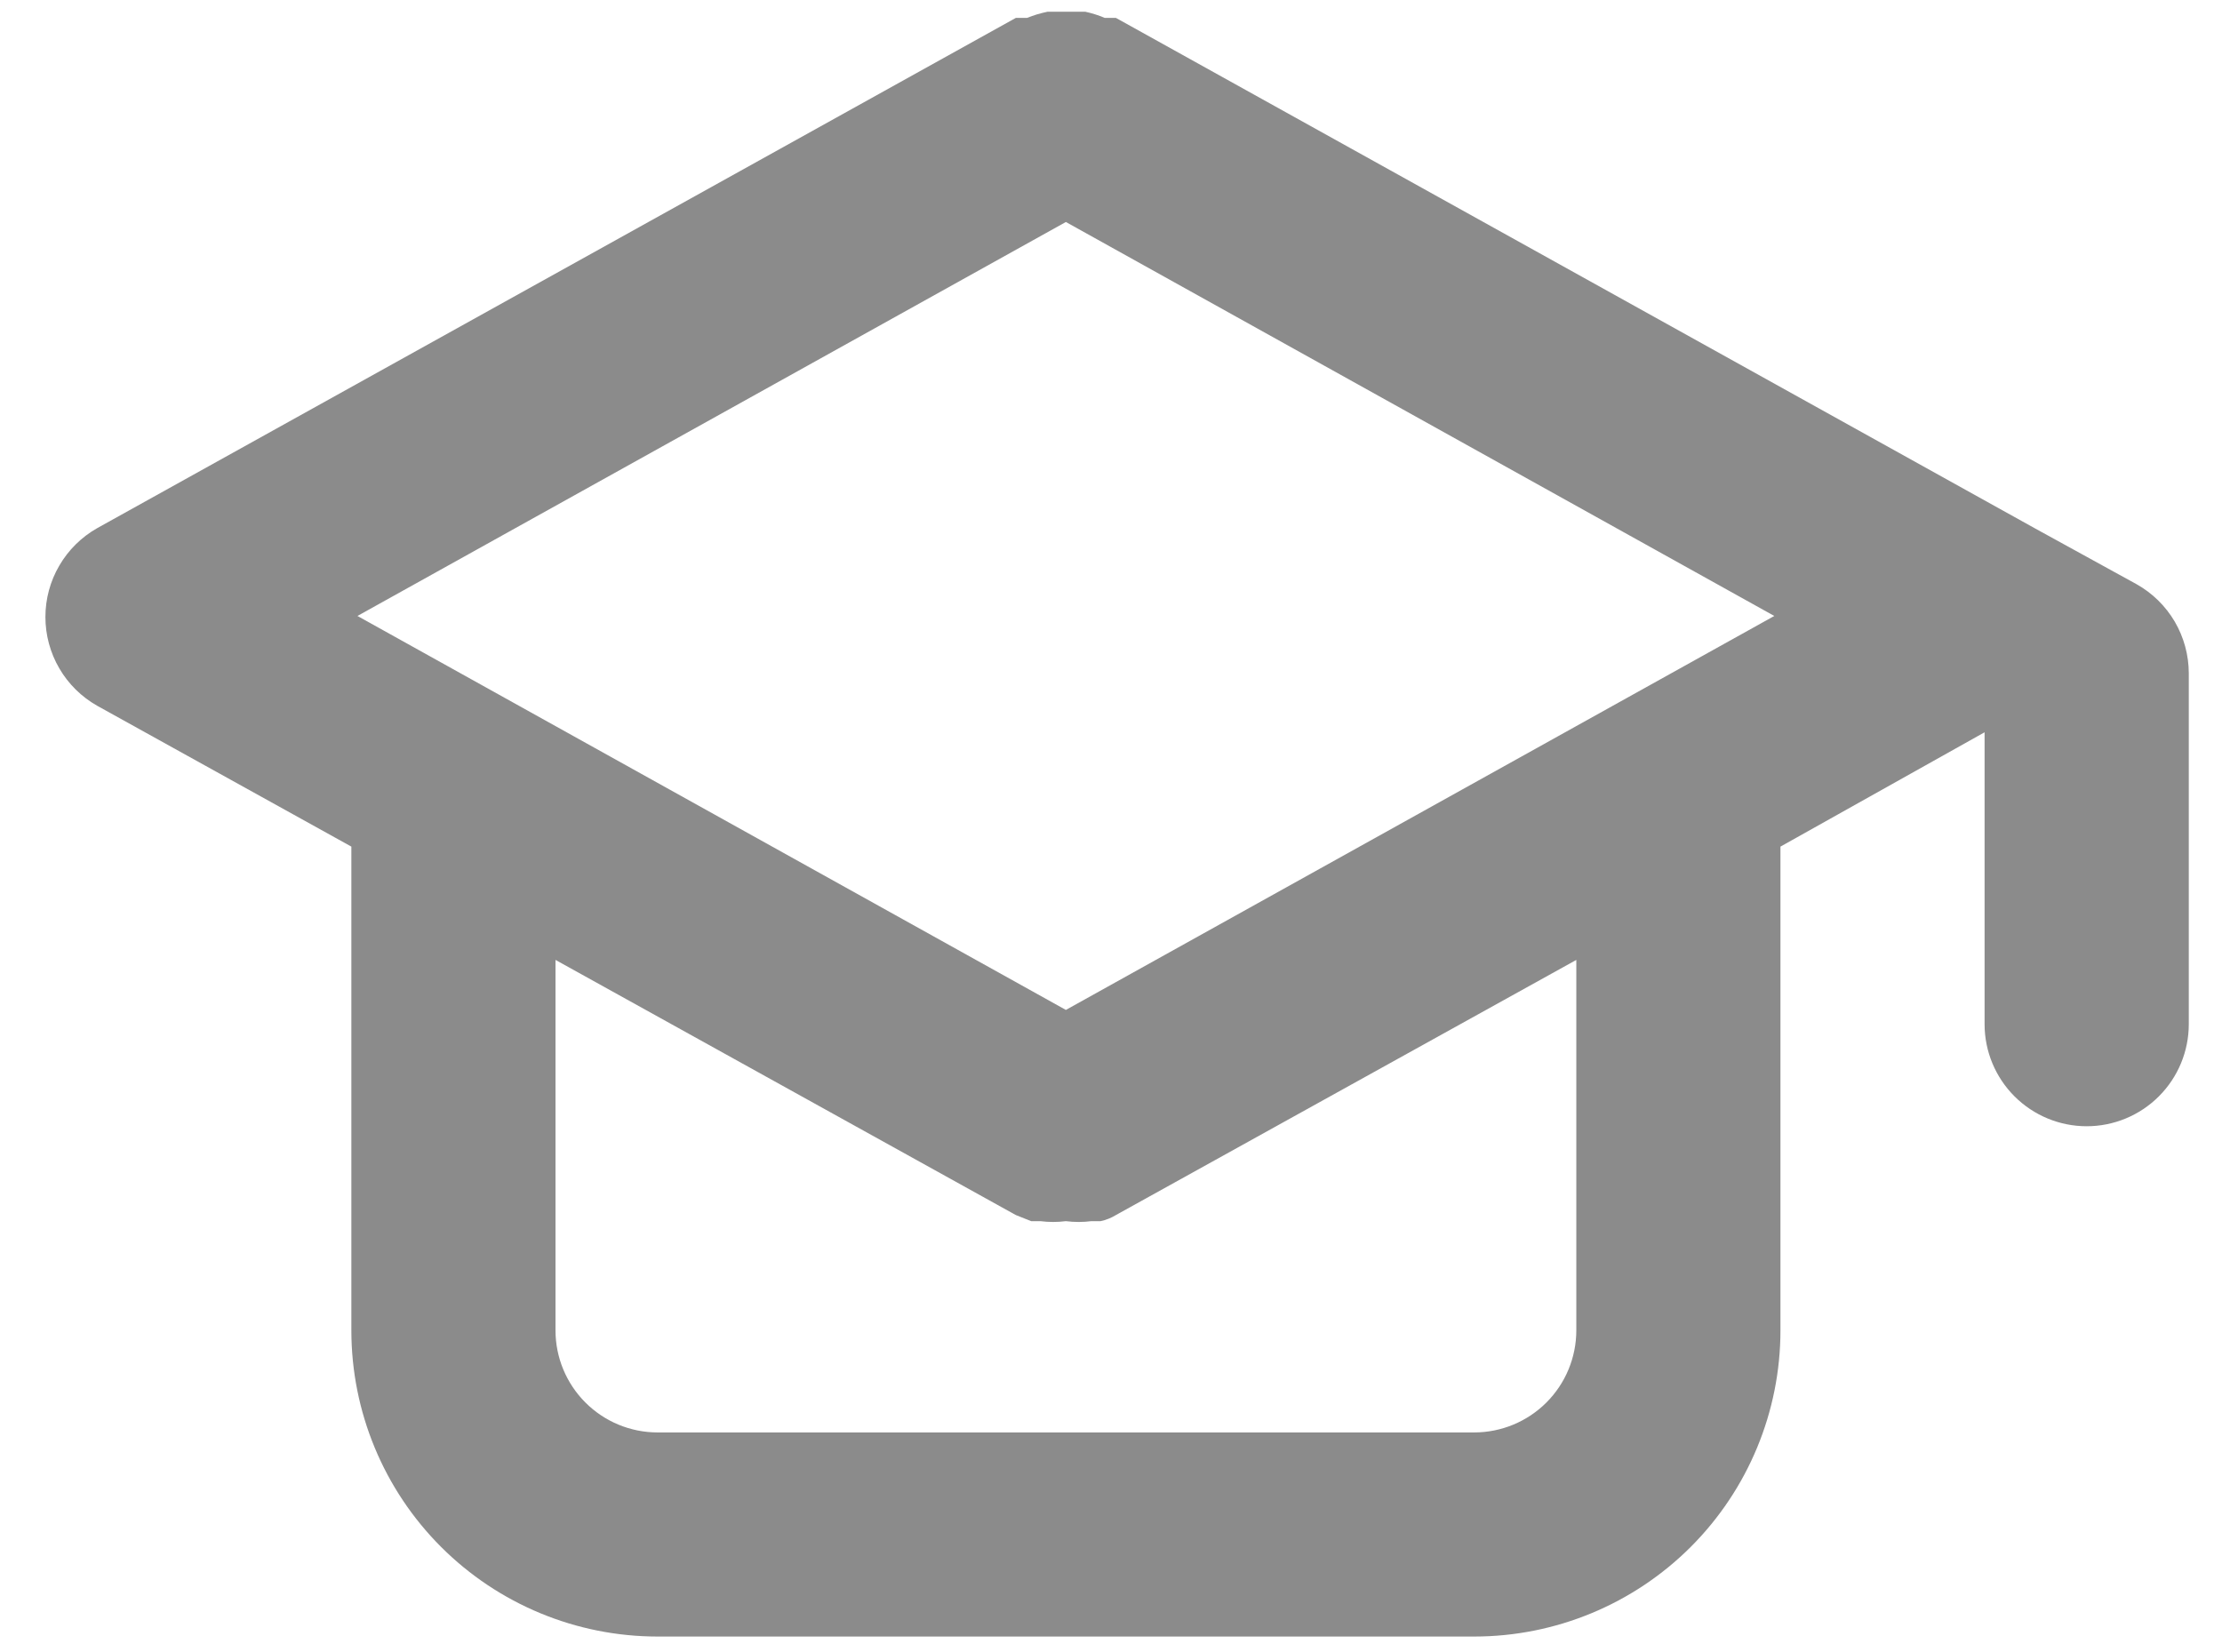
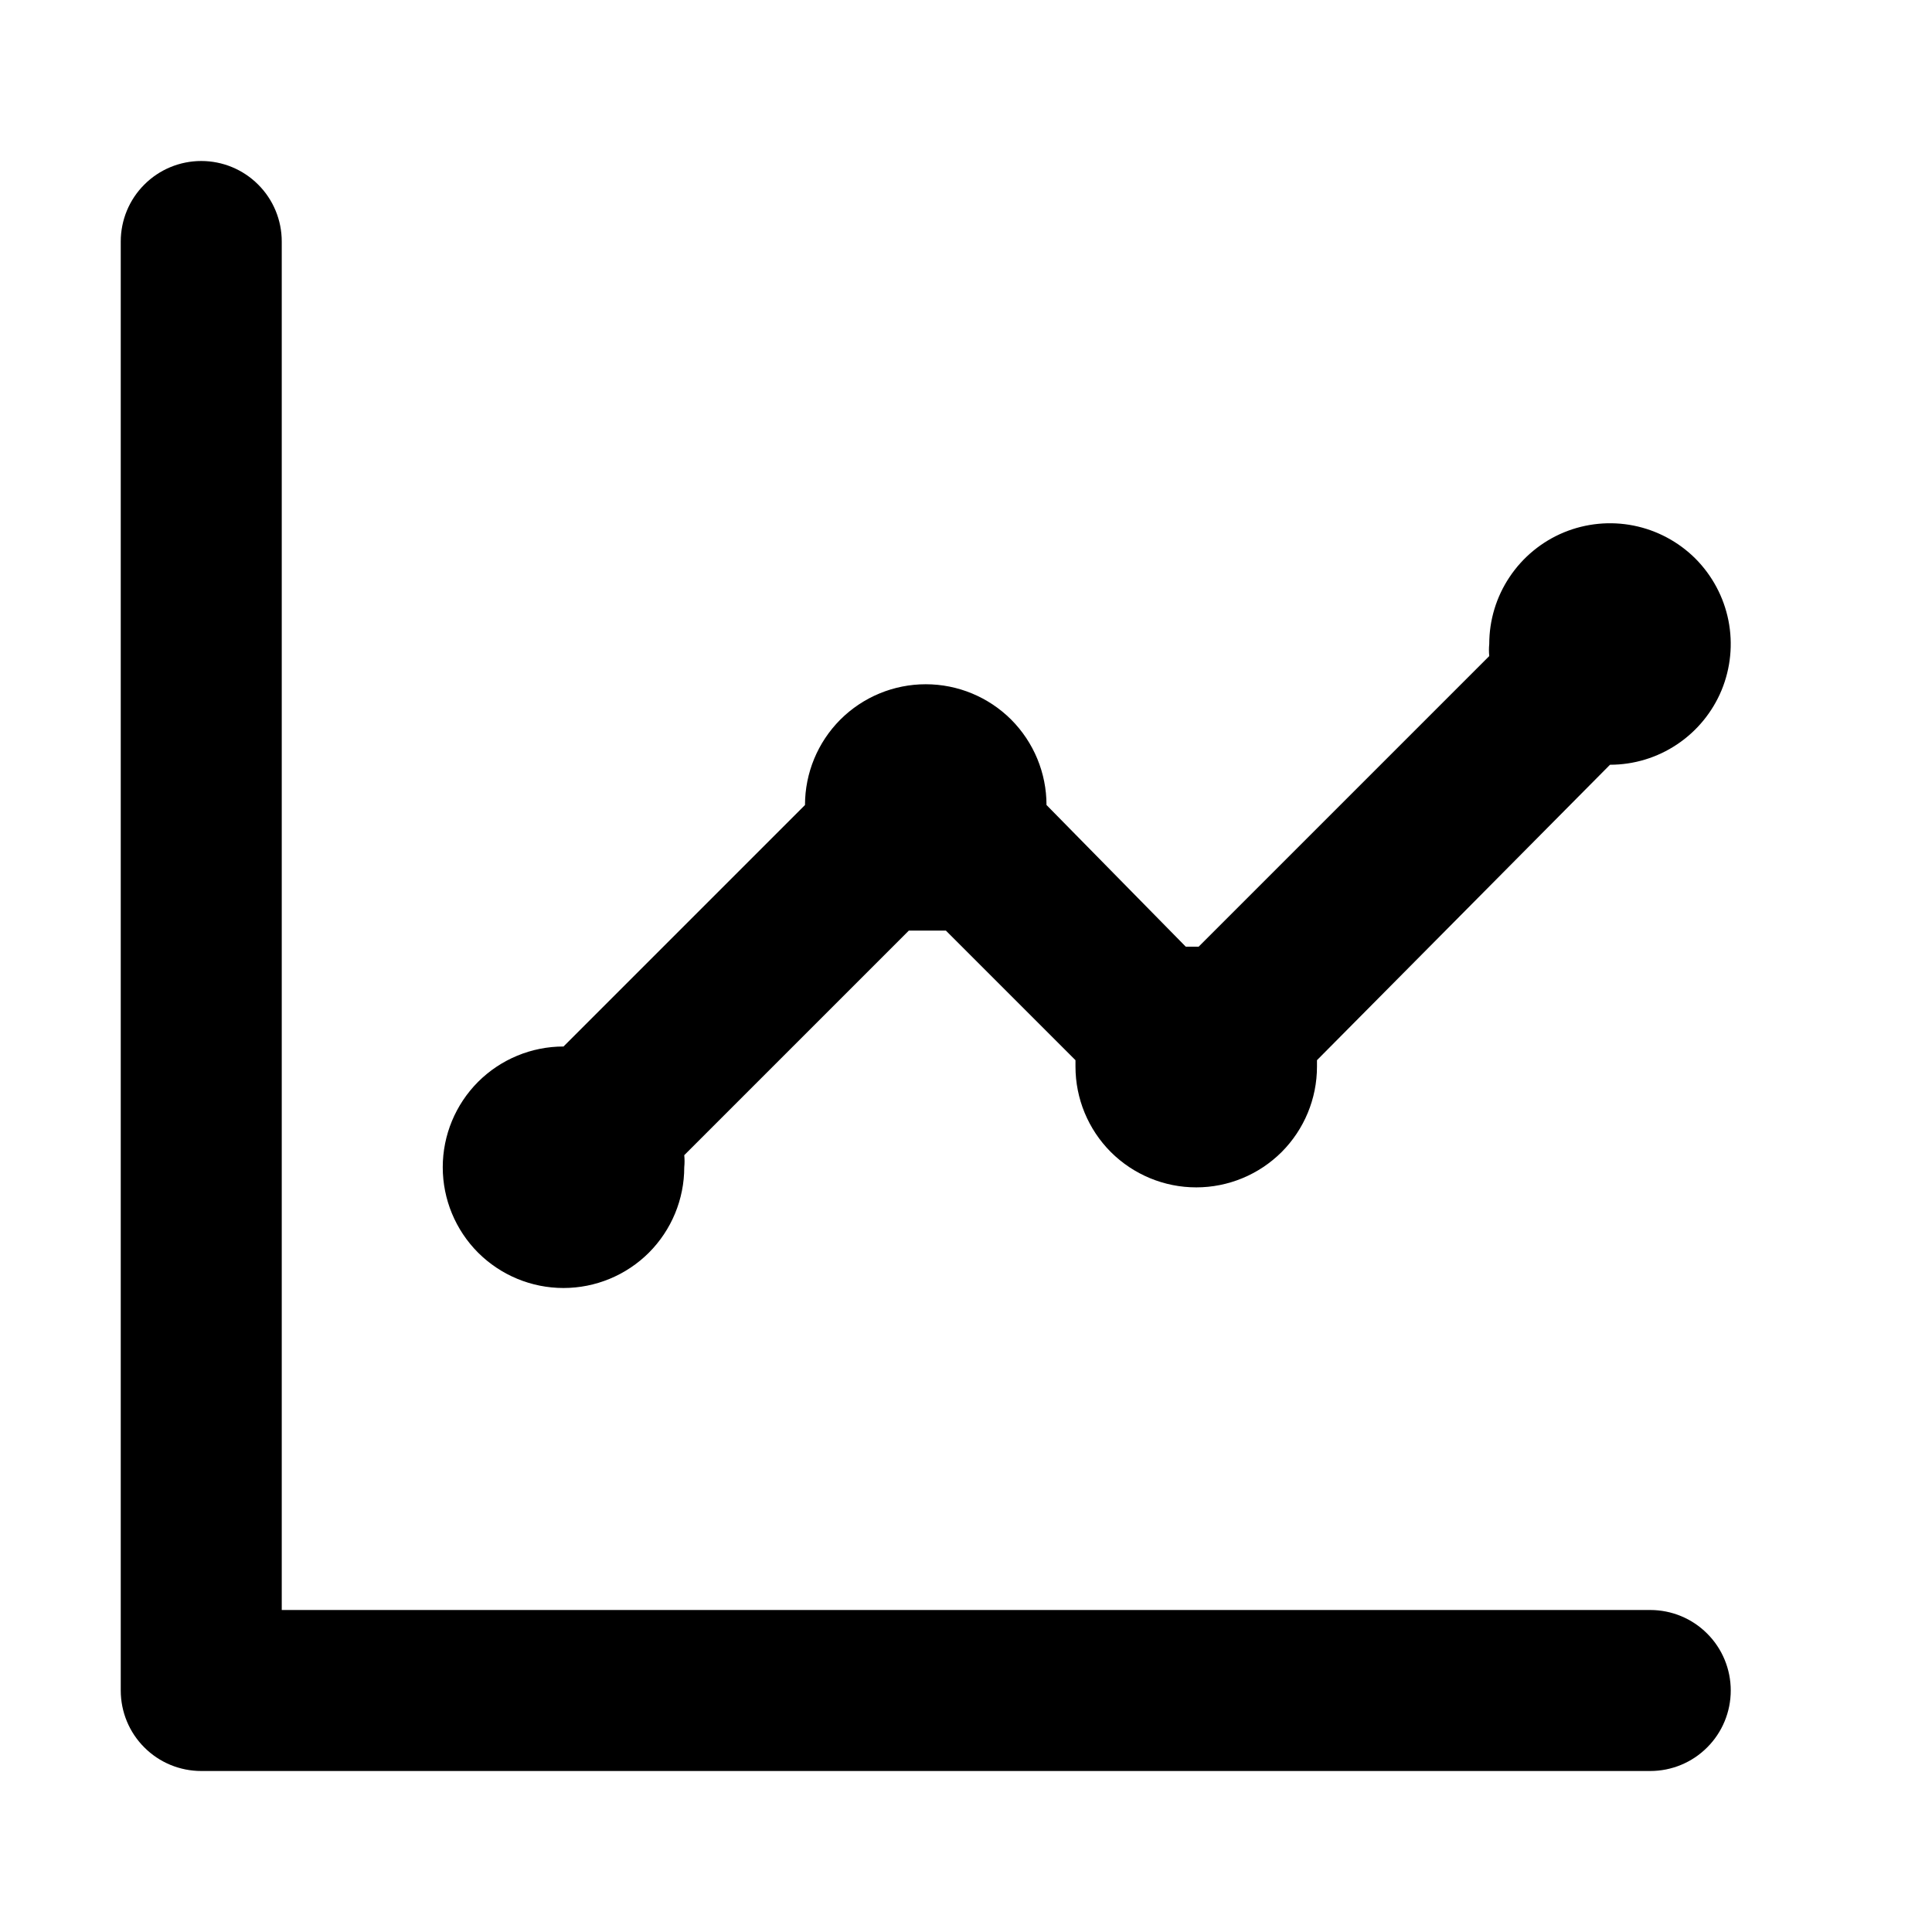
- <svg xmlns="http://www.w3.org/2000/svg" width="39" height="29" viewBox="0 0 39 29" fill="none">
-   <path d="M37.503 10.257L35.711 9.272L19.586 0.314H19.389C19.279 0.267 19.165 0.231 19.049 0.206H18.708H18.386C18.263 0.231 18.143 0.267 18.027 0.314H17.83L1.705 9.272C1.43 9.428 1.2 9.655 1.041 9.929C0.881 10.202 0.797 10.514 0.797 10.831C0.797 11.148 0.881 11.459 1.041 11.733C1.2 12.007 1.43 12.233 1.705 12.389L6.167 14.862V23.354C6.167 24.78 6.733 26.147 7.741 27.155C8.749 28.163 10.116 28.729 11.542 28.729H25.875C27.3 28.729 28.668 28.163 29.676 27.155C30.684 26.147 31.25 24.78 31.25 23.354V14.862L34.833 12.855V17.979C34.833 18.455 35.022 18.91 35.358 19.246C35.694 19.582 36.15 19.771 36.625 19.771C37.1 19.771 37.556 19.582 37.892 19.246C38.228 18.91 38.417 18.455 38.417 17.979V11.816C38.416 11.499 38.331 11.187 38.171 10.913C38.01 10.639 37.78 10.413 37.503 10.257V10.257ZM27.667 23.354C27.667 23.83 27.478 24.285 27.142 24.621C26.806 24.957 26.35 25.146 25.875 25.146H11.542C11.066 25.146 10.611 24.957 10.275 24.621C9.939 24.285 9.75 23.83 9.75 23.354V16.851L17.83 21.33L18.099 21.437H18.26C18.409 21.456 18.56 21.456 18.708 21.437C18.857 21.456 19.008 21.456 19.156 21.437H19.317C19.413 21.417 19.503 21.381 19.586 21.33L27.667 16.851V23.354ZM18.708 17.729L6.274 10.813L18.708 3.897L31.142 10.813L18.708 17.729Z" fill="#8B8B8B" />
+ <svg xmlns="http://www.w3.org/2000/svg" width="24" height="24" viewBox="0 0 24 24" fill="none">
+   <path d="M7 16C7.398 16 7.779 15.842 8.061 15.561C8.342 15.279 8.5 14.898 8.5 14.5C8.505 14.45 8.505 14.4 8.5 14.35L11.29 11.56H11.52H11.75L13.36 13.17C13.36 13.17 13.36 13.22 13.36 13.25C13.36 13.648 13.518 14.029 13.799 14.311C14.081 14.592 14.462 14.75 14.86 14.75C15.258 14.75 15.639 14.592 15.921 14.311C16.202 14.029 16.36 13.648 16.36 13.25V13.17L20 9.5C20.297 9.5 20.587 9.412 20.833 9.247C21.08 9.082 21.272 8.848 21.386 8.574C21.499 8.3 21.529 7.998 21.471 7.707C21.413 7.416 21.27 7.149 21.061 6.939C20.851 6.73 20.584 6.587 20.293 6.529C20.002 6.471 19.7 6.501 19.426 6.614C19.152 6.728 18.918 6.92 18.753 7.167C18.588 7.413 18.5 7.703 18.5 8C18.495 8.05 18.495 8.1 18.5 8.15L14.89 11.76H14.73L13 10C13 9.602 12.842 9.221 12.561 8.939C12.279 8.658 11.898 8.5 11.5 8.5C11.102 8.5 10.721 8.658 10.439 8.939C10.158 9.221 10 9.602 10 10L7 13C6.602 13 6.221 13.158 5.939 13.439C5.658 13.721 5.5 14.102 5.5 14.5C5.5 14.898 5.658 15.279 5.939 15.561C6.221 15.842 6.602 16 7 16ZM20.5 20H3.5V3C3.5 2.735 3.395 2.48 3.207 2.293C3.02 2.105 2.765 2 2.5 2C2.235 2 1.98 2.105 1.793 2.293C1.605 2.48 1.5 2.735 1.5 3V21C1.5 21.265 1.605 21.52 1.793 21.707C1.98 21.895 2.235 22 2.5 22H20.5C20.765 22 21.02 21.895 21.207 21.707C21.395 21.52 21.5 21.265 21.5 21C21.5 20.735 21.395 20.48 21.207 20.293C21.02 20.105 20.765 20 20.5 20Z" fill="currentColor" />
</svg>
